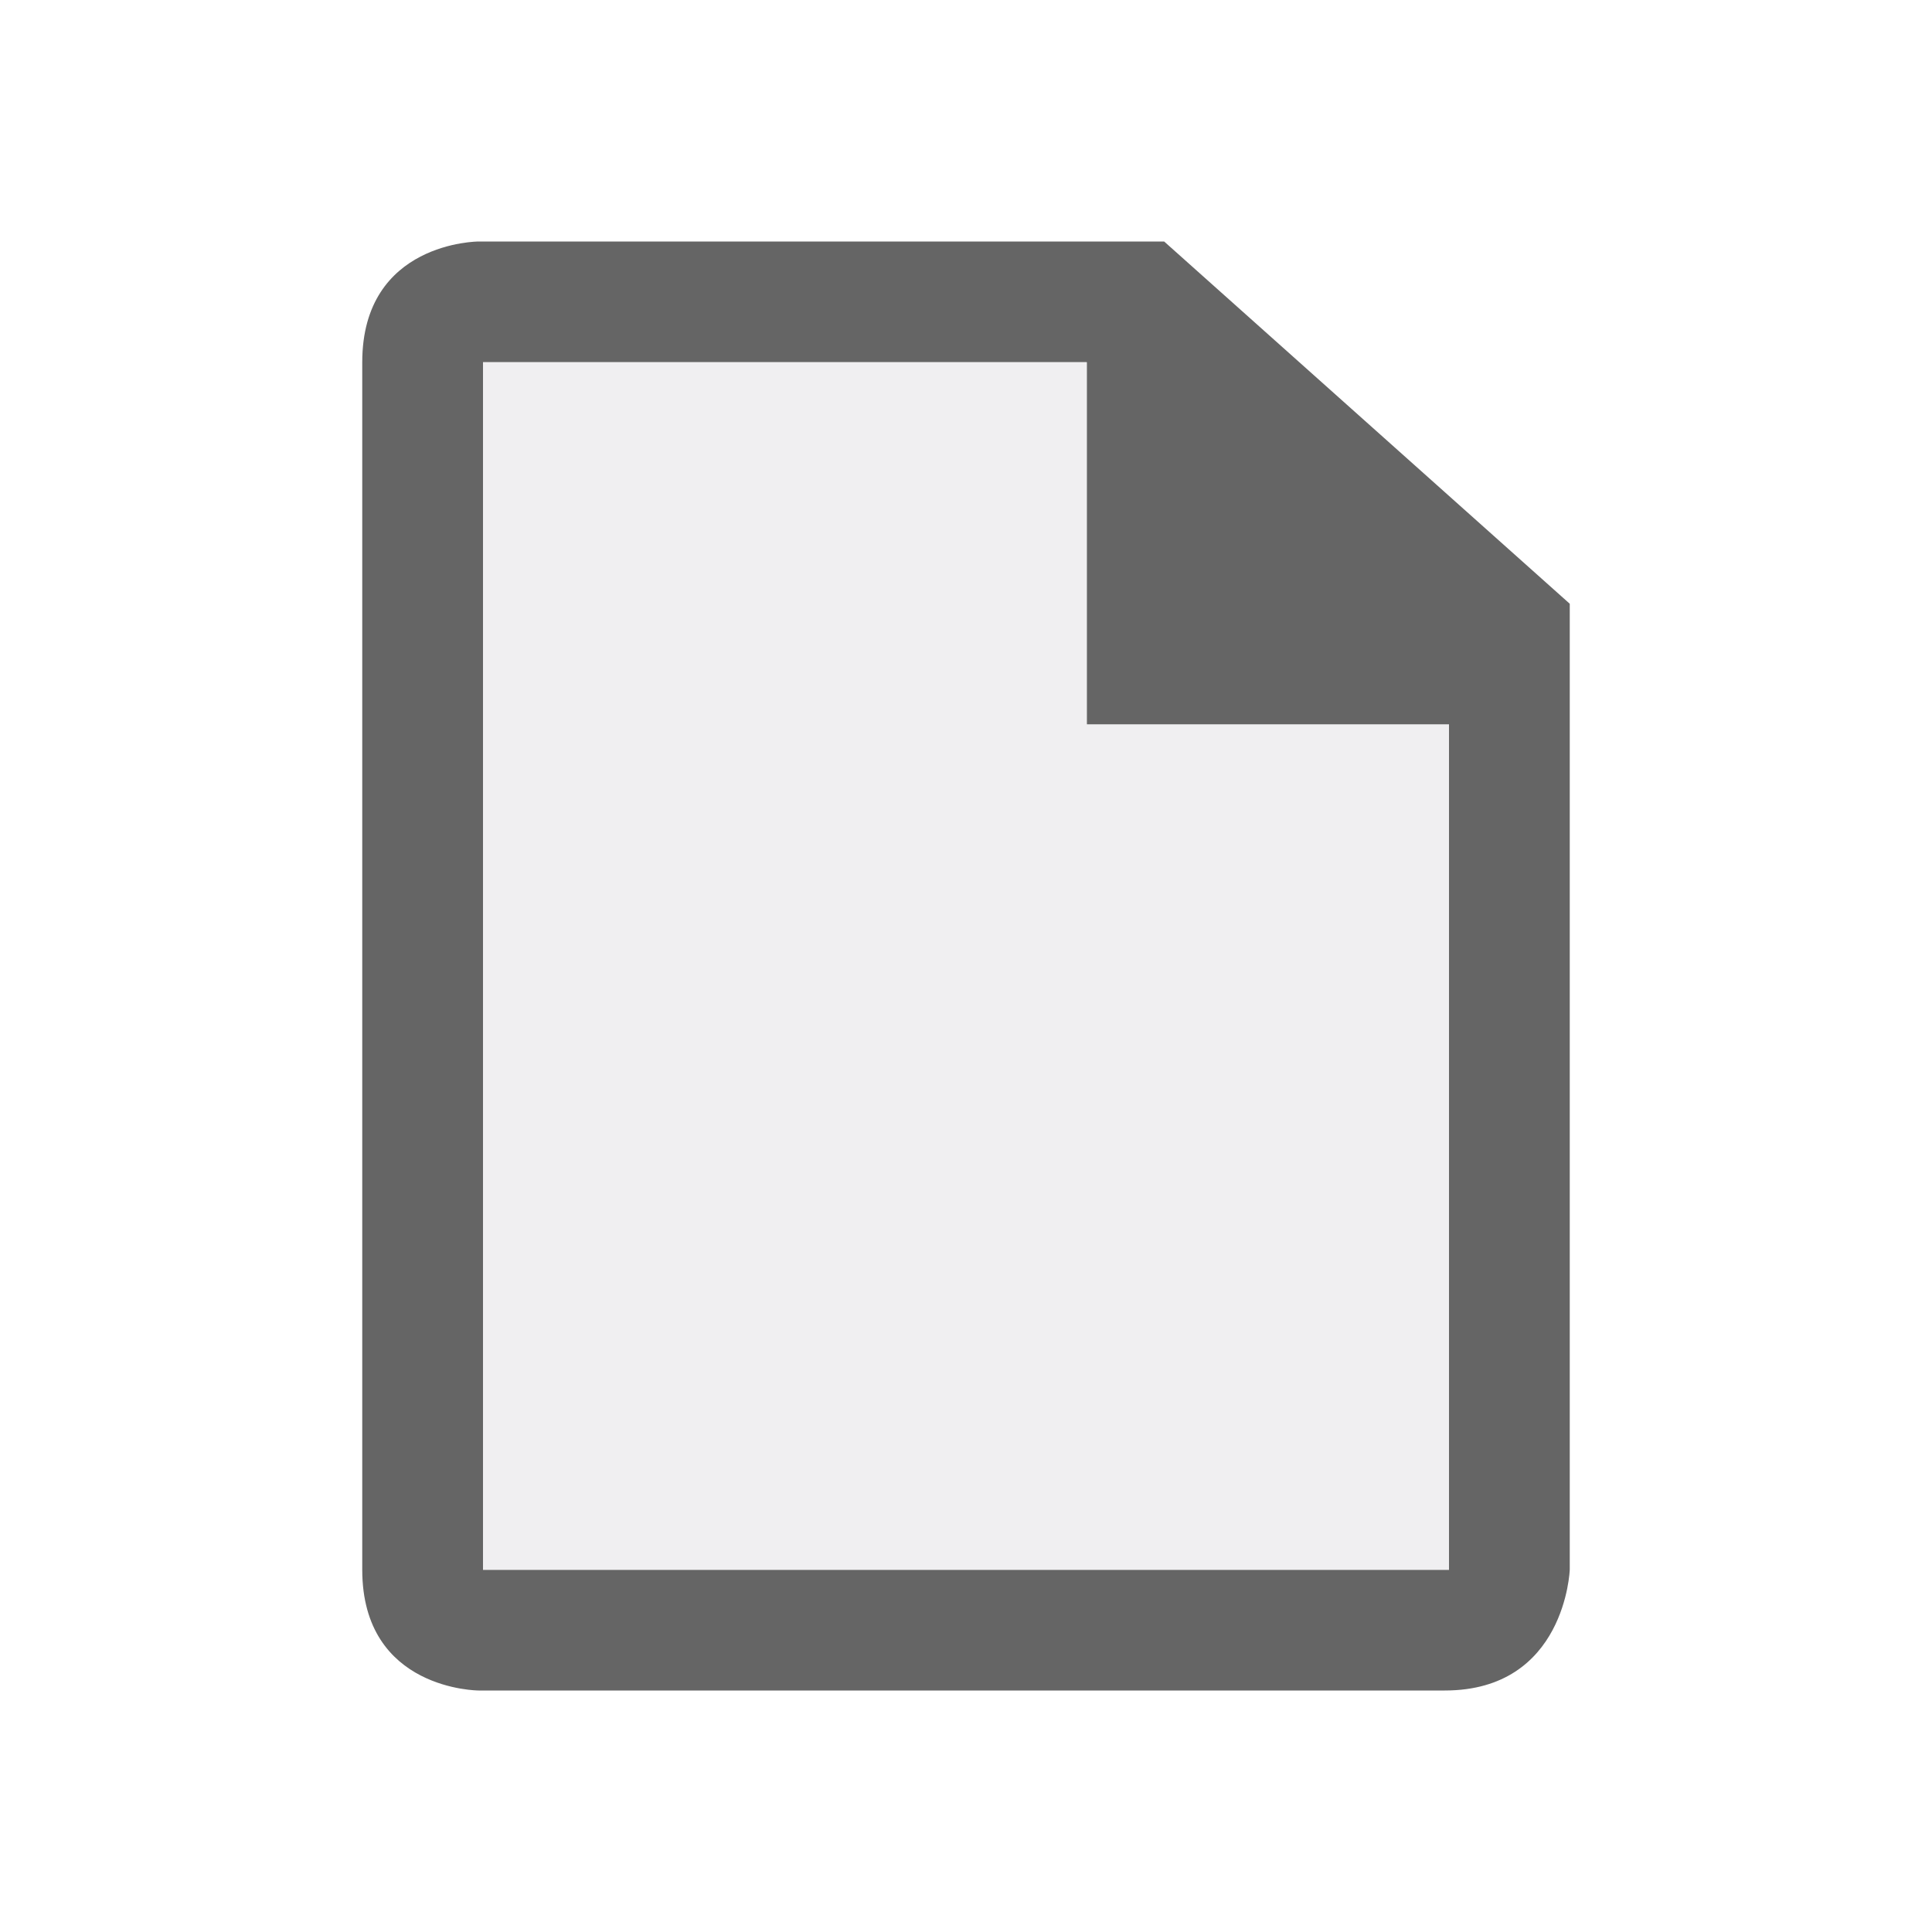
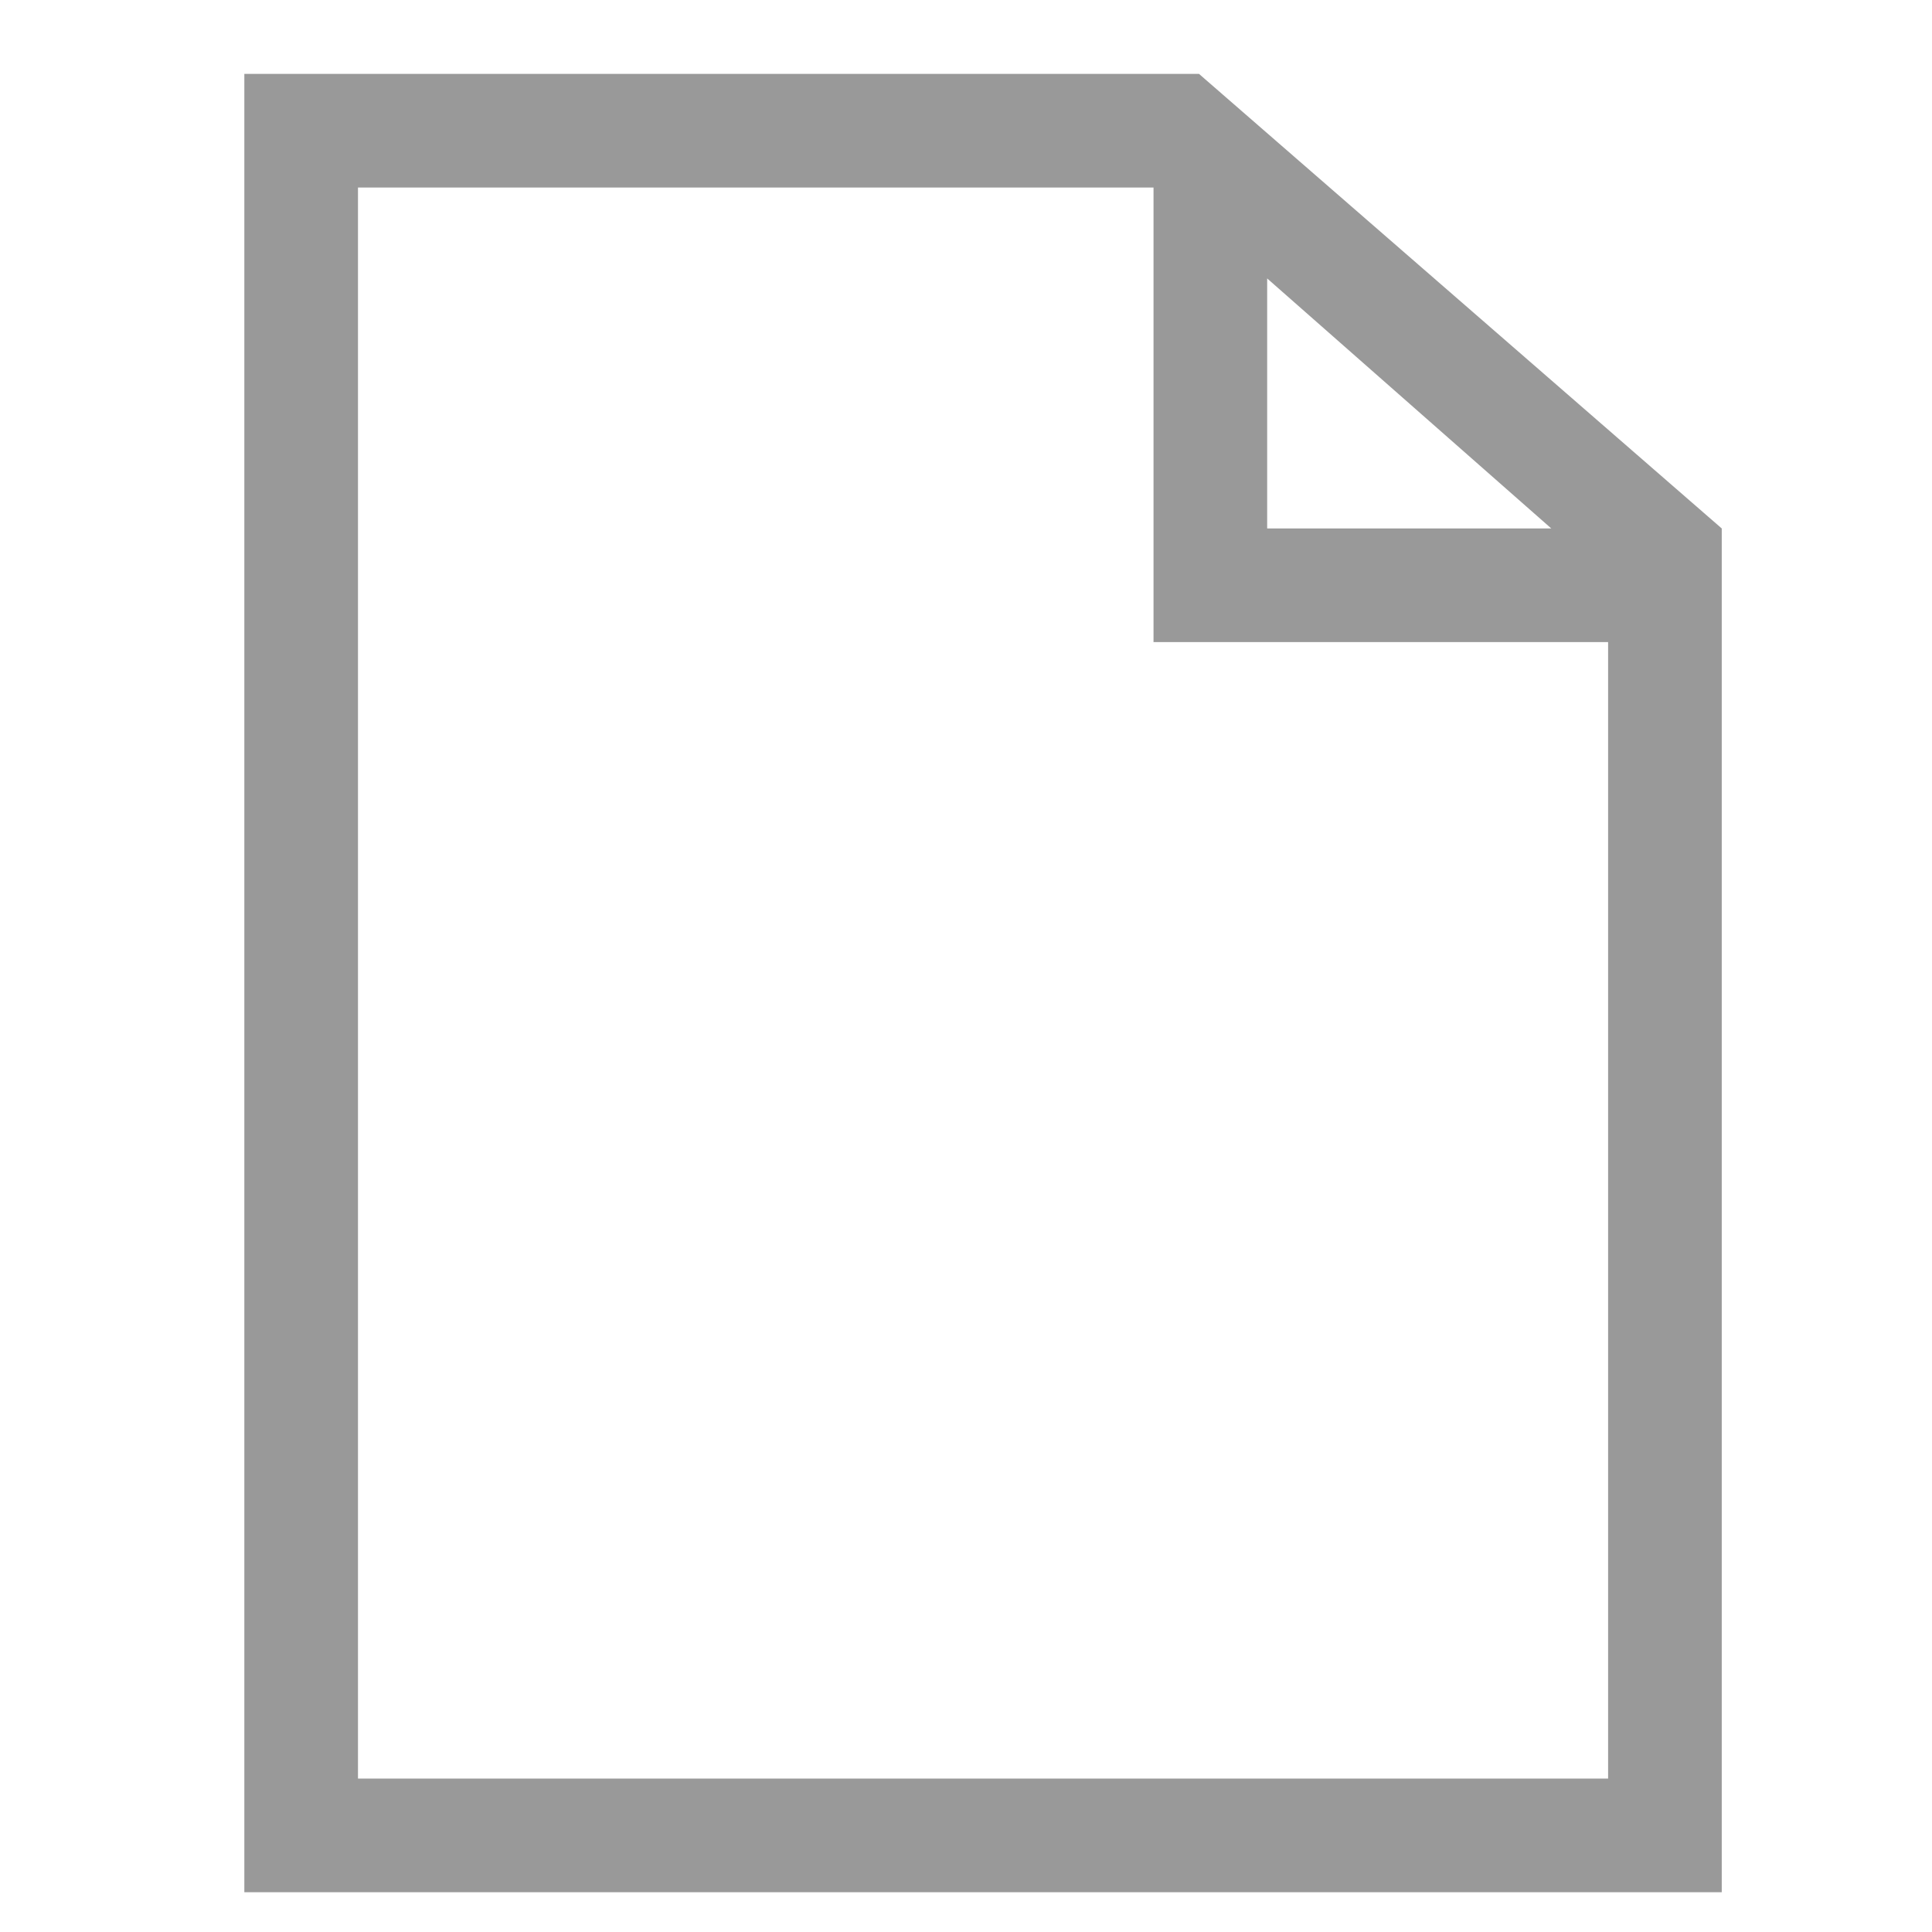
- <svg xmlns="http://www.w3.org/2000/svg" width="16" height="16">
-   <style type="text/css">.icon-canvas-transparent{opacity:0;fill:#F6F6F6;} .icon-vs-out{opacity:0;fill:#F6F6F6;} .icon-vs-bg{fill:#656565;} .icon-vs-fg{fill:#F0EFF1;}</style>
-   <path class="icon-canvas-transparent" d="M16 16h-16v-16h16v16z" id="canvas" />
-   <path class="icon-vs-out" d="M4 15c-.97 0-2-.701-2-2v-10c0-1.299 1.03-2 2-2h6.061l3.939 3.556v8.444c0 .97-.701 2-2 2h-8z" id="outline" />
-   <path class="icon-vs-bg" d="M9.641,2H3.964C3.964,2,3,2,3,3c0,0.805,0,7.442,0,10c0,1,0.965,1,0.965,1s7,0,8,0S13,13,13,13V5L9.641,2zM12,13H4V3h5v3h3V13z" id="iconBg" />
-   <path class="icon-vs-fg" d="M4 3h5v3h3v7h-8v-10z" id="iconFg" />
+ <svg xmlns="http://www.w3.org/2000/svg" t="1620712444684" class="icon" viewBox="0 0 1024 1024" version="1.1" p-id="3965" data-spm-anchor-id="a313x.7781069.0.i10" width="14" height="14">
+   <path d="M843.294 219.859l-207.812-180.706H129.506v963.765h783.059v-722.824l-69.271-60.235z m-21.082 60.235h-150.588V147.576l150.588 132.518z m-632.471 662.588v-843.294h421.647v240.941h240.941v602.353h-662.588z" fill="#999999" p-id="3966" />
</svg>
